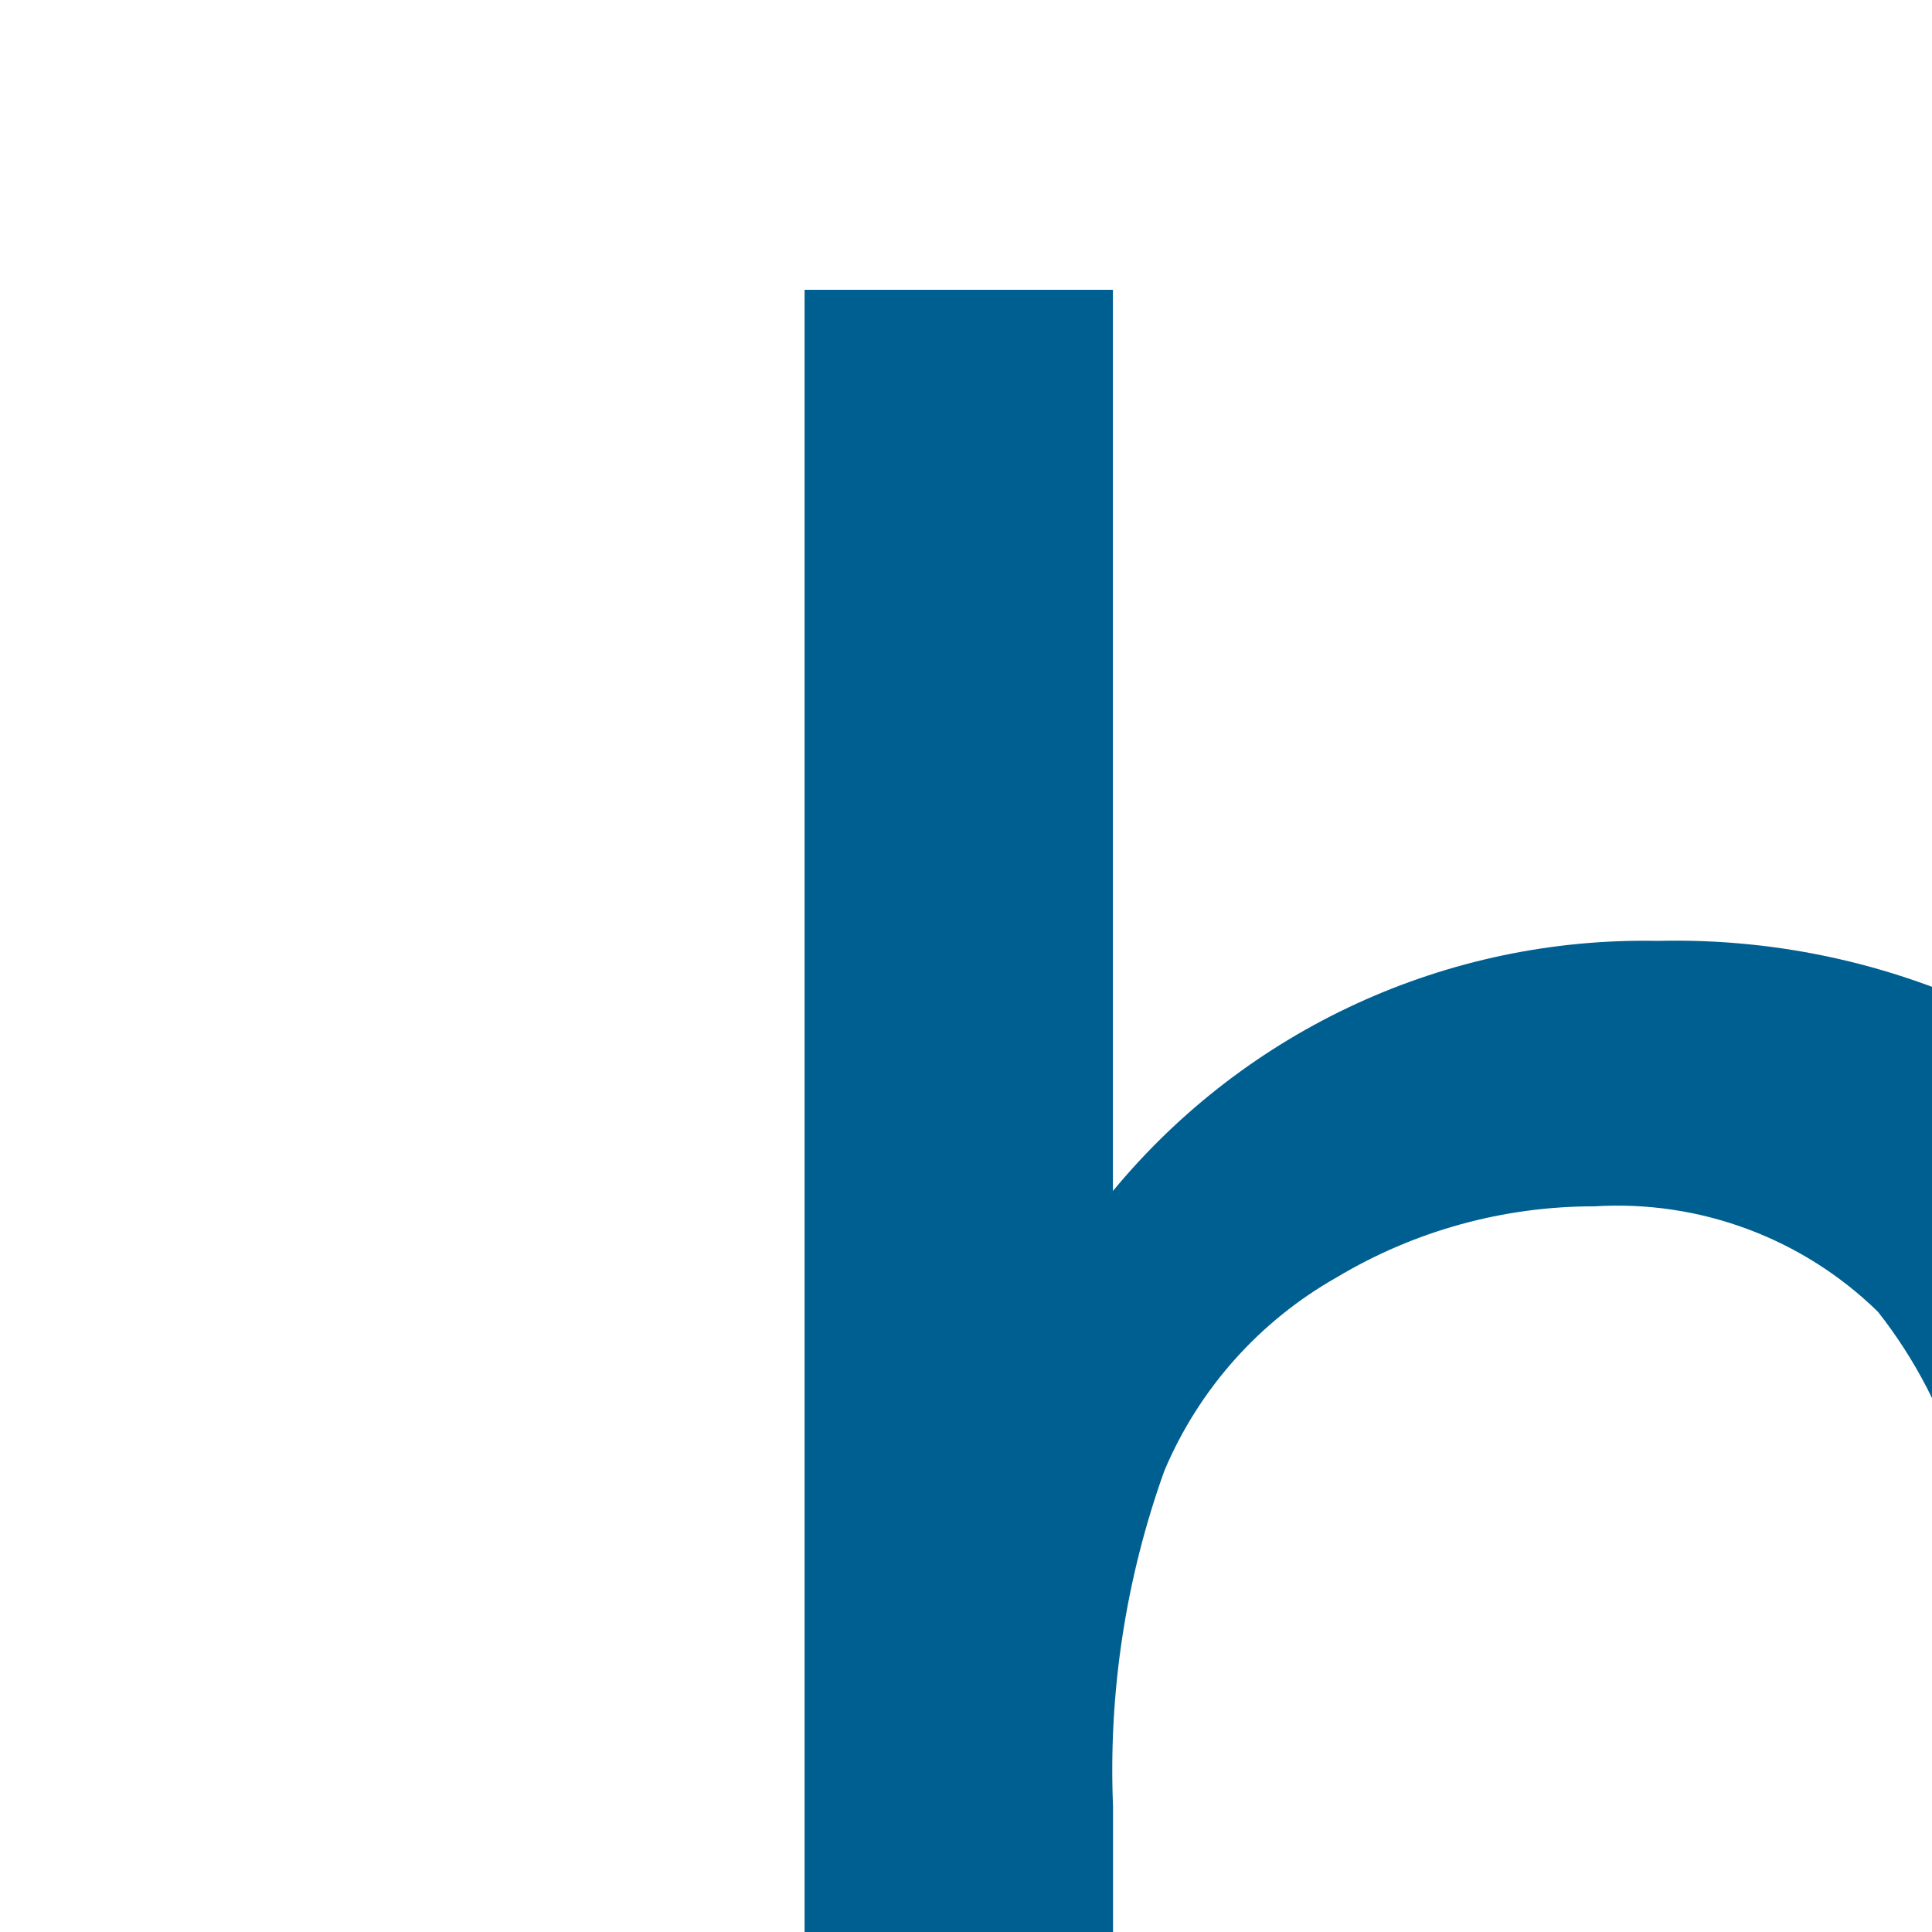
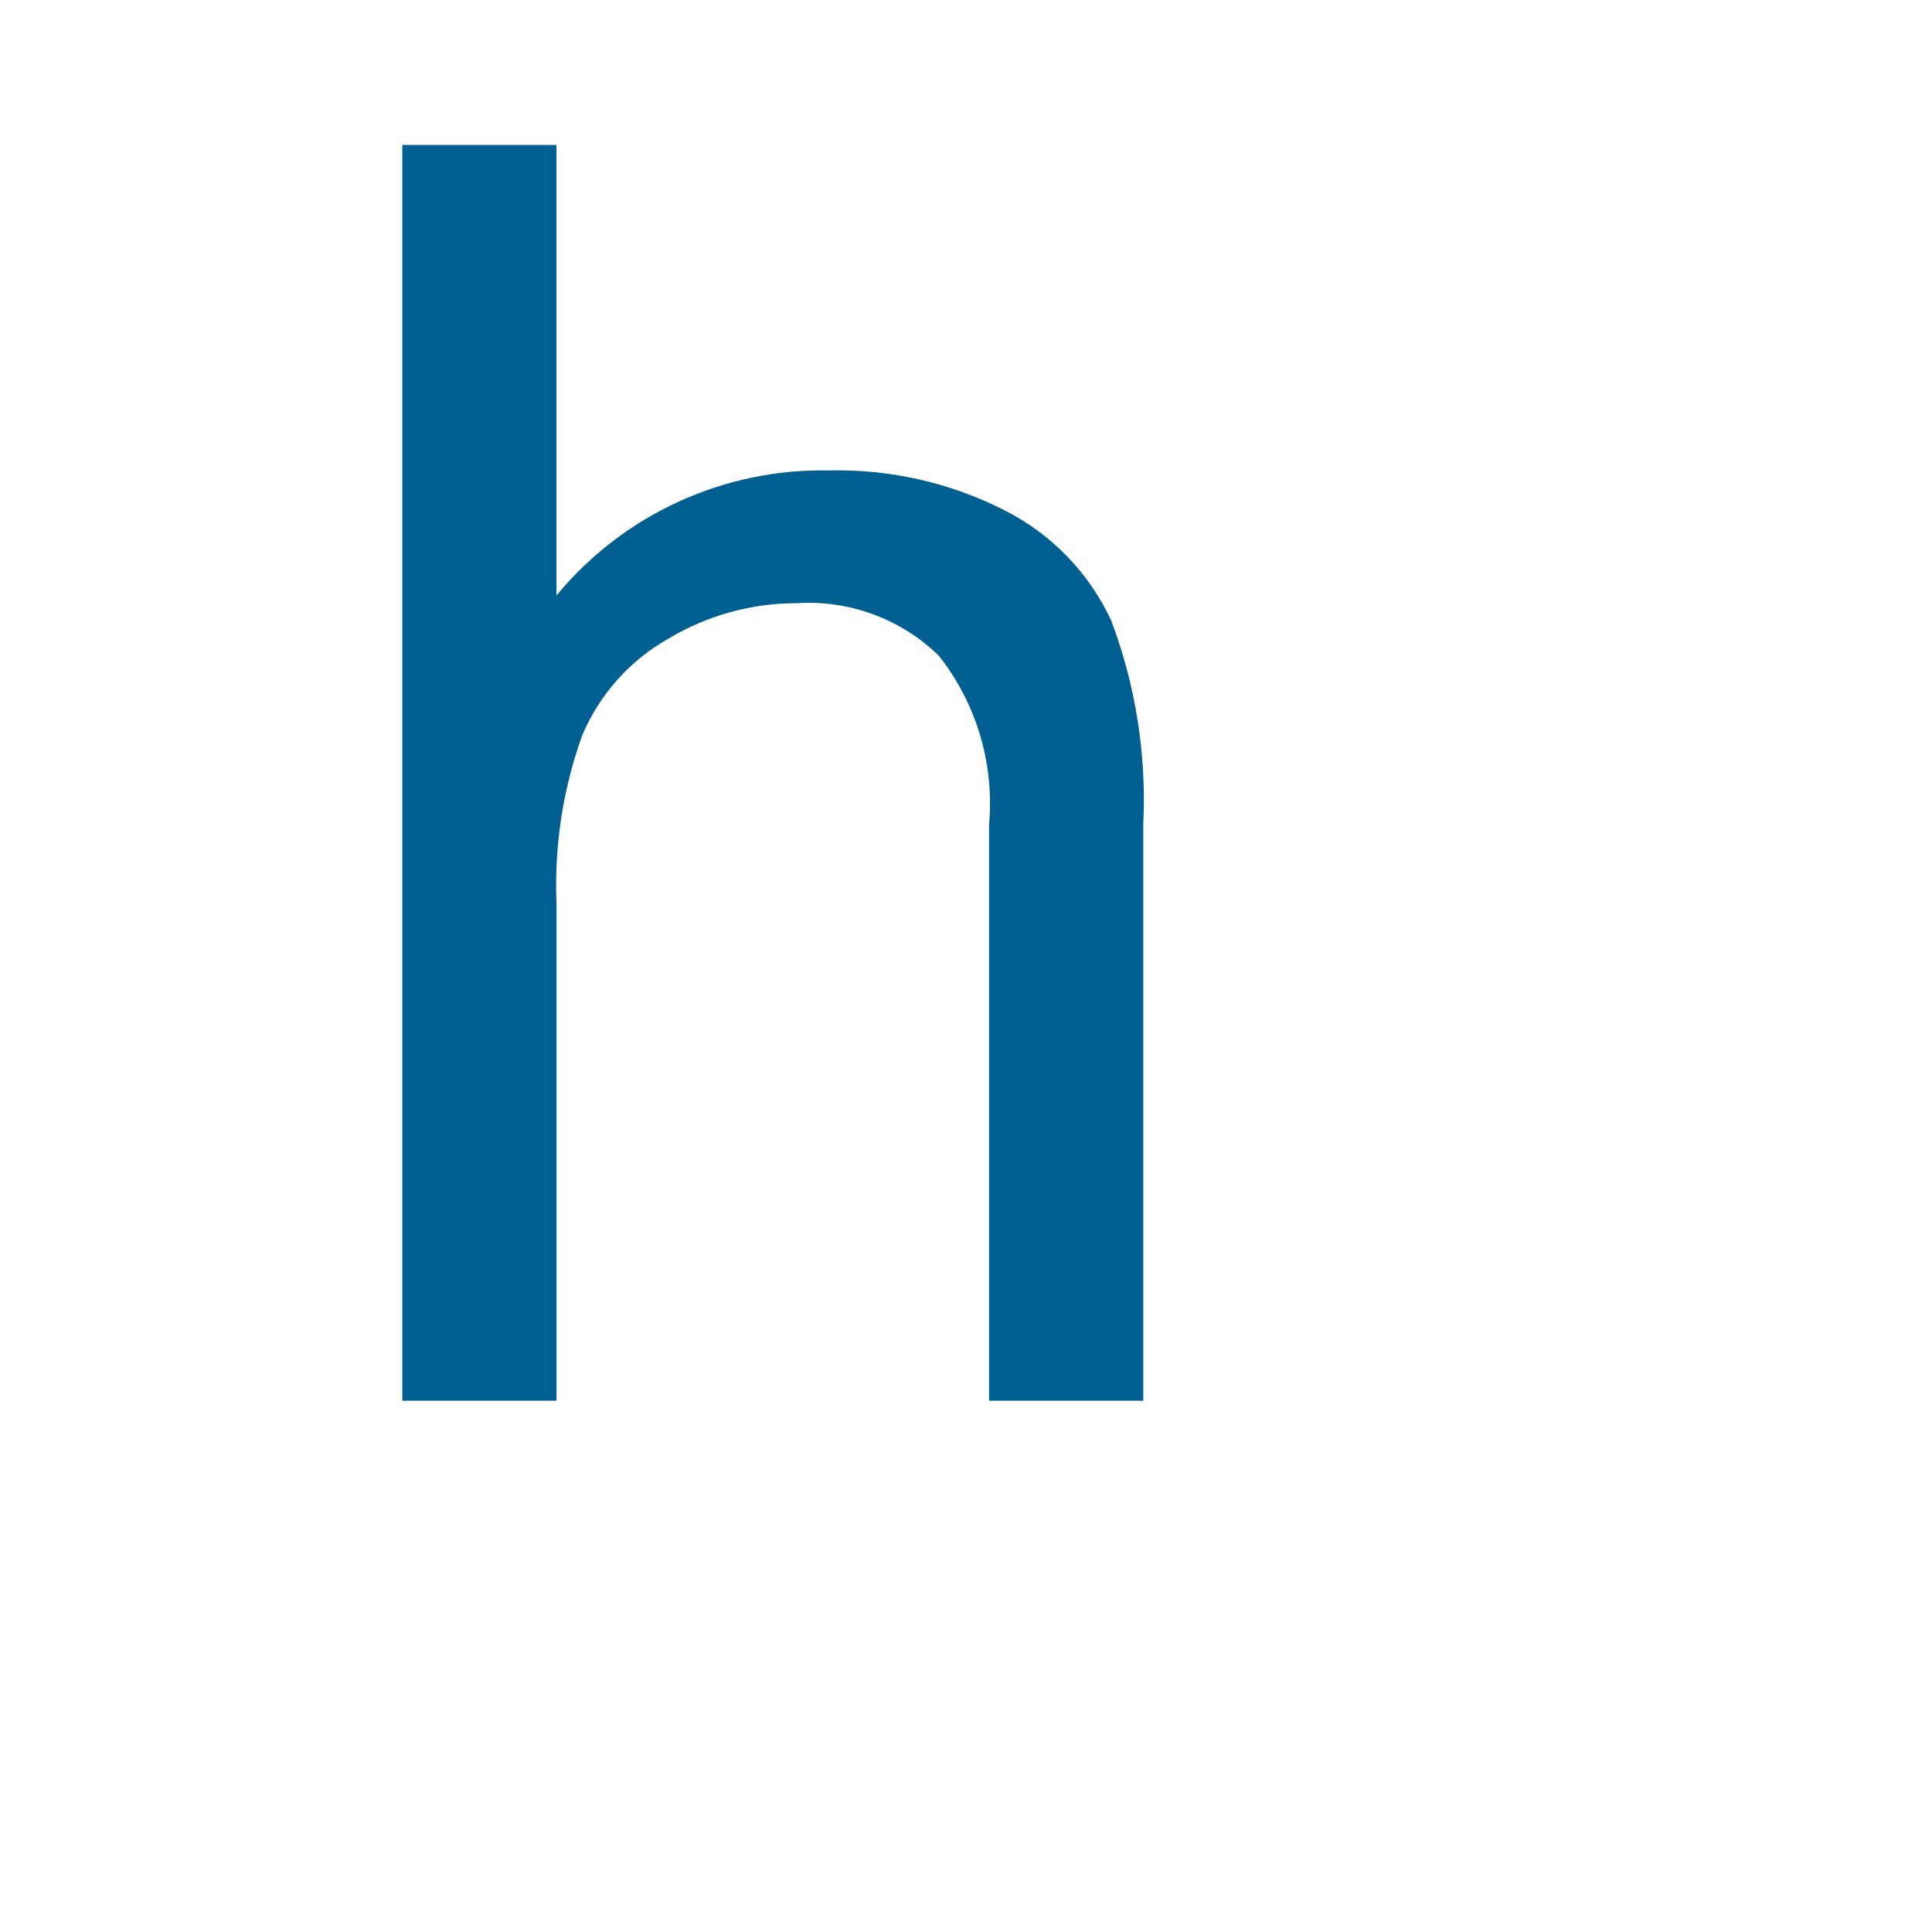
- <svg xmlns="http://www.w3.org/2000/svg" viewBox="0 0 20 20">
+ <svg xmlns="http://www.w3.org/2000/svg" viewBox="0 0 40 40">
  <path d="M8.329,29V3h3.192v9.329a7.132,7.132,0,0,1,5.64-2.589,7.605,7.605,0,0,1,3.636.825,4.842,4.842,0,0,1,2.208,2.279,10.506,10.506,0,0,1,.665,4.221V29H20.478V17.064a4.932,4.932,0,0,0-1.038-3.485,3.858,3.858,0,0,0-2.935-1.091,5.176,5.176,0,0,0-2.669.736,4.157,4.157,0,0,0-1.782,2,9.164,9.164,0,0,0-.532,3.476V29Z" style="fill:#005f91" />
</svg>
